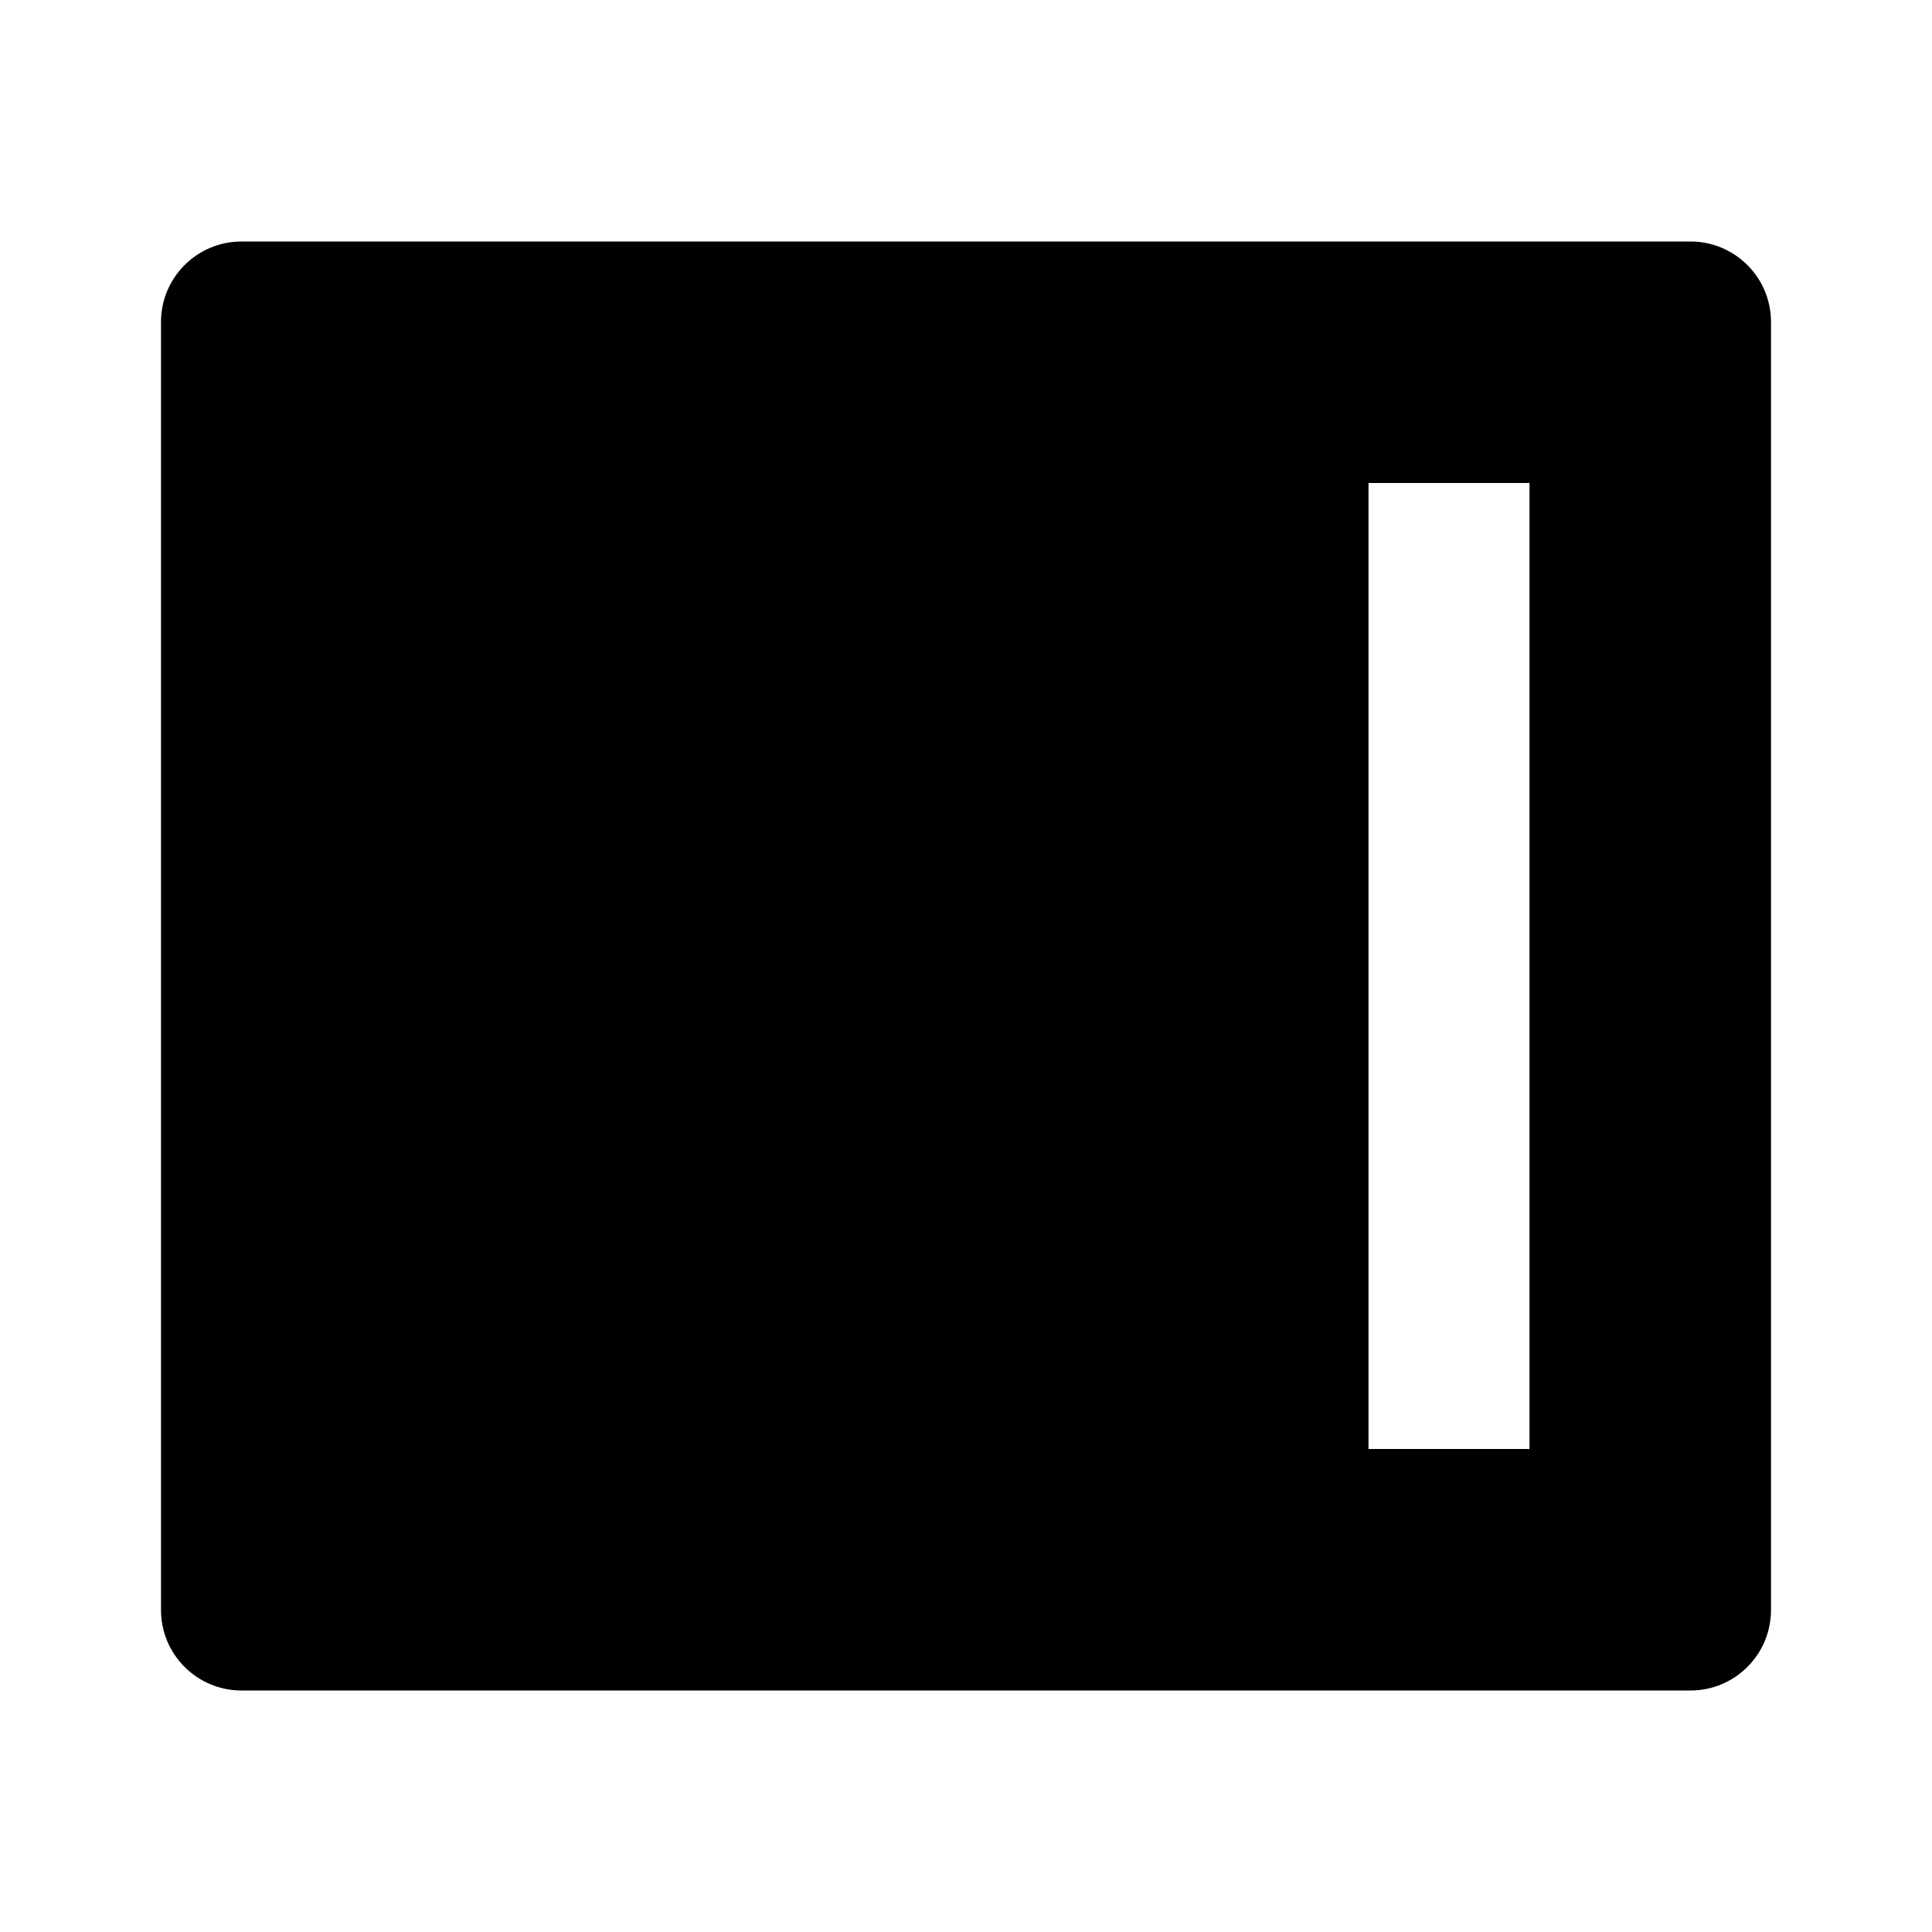
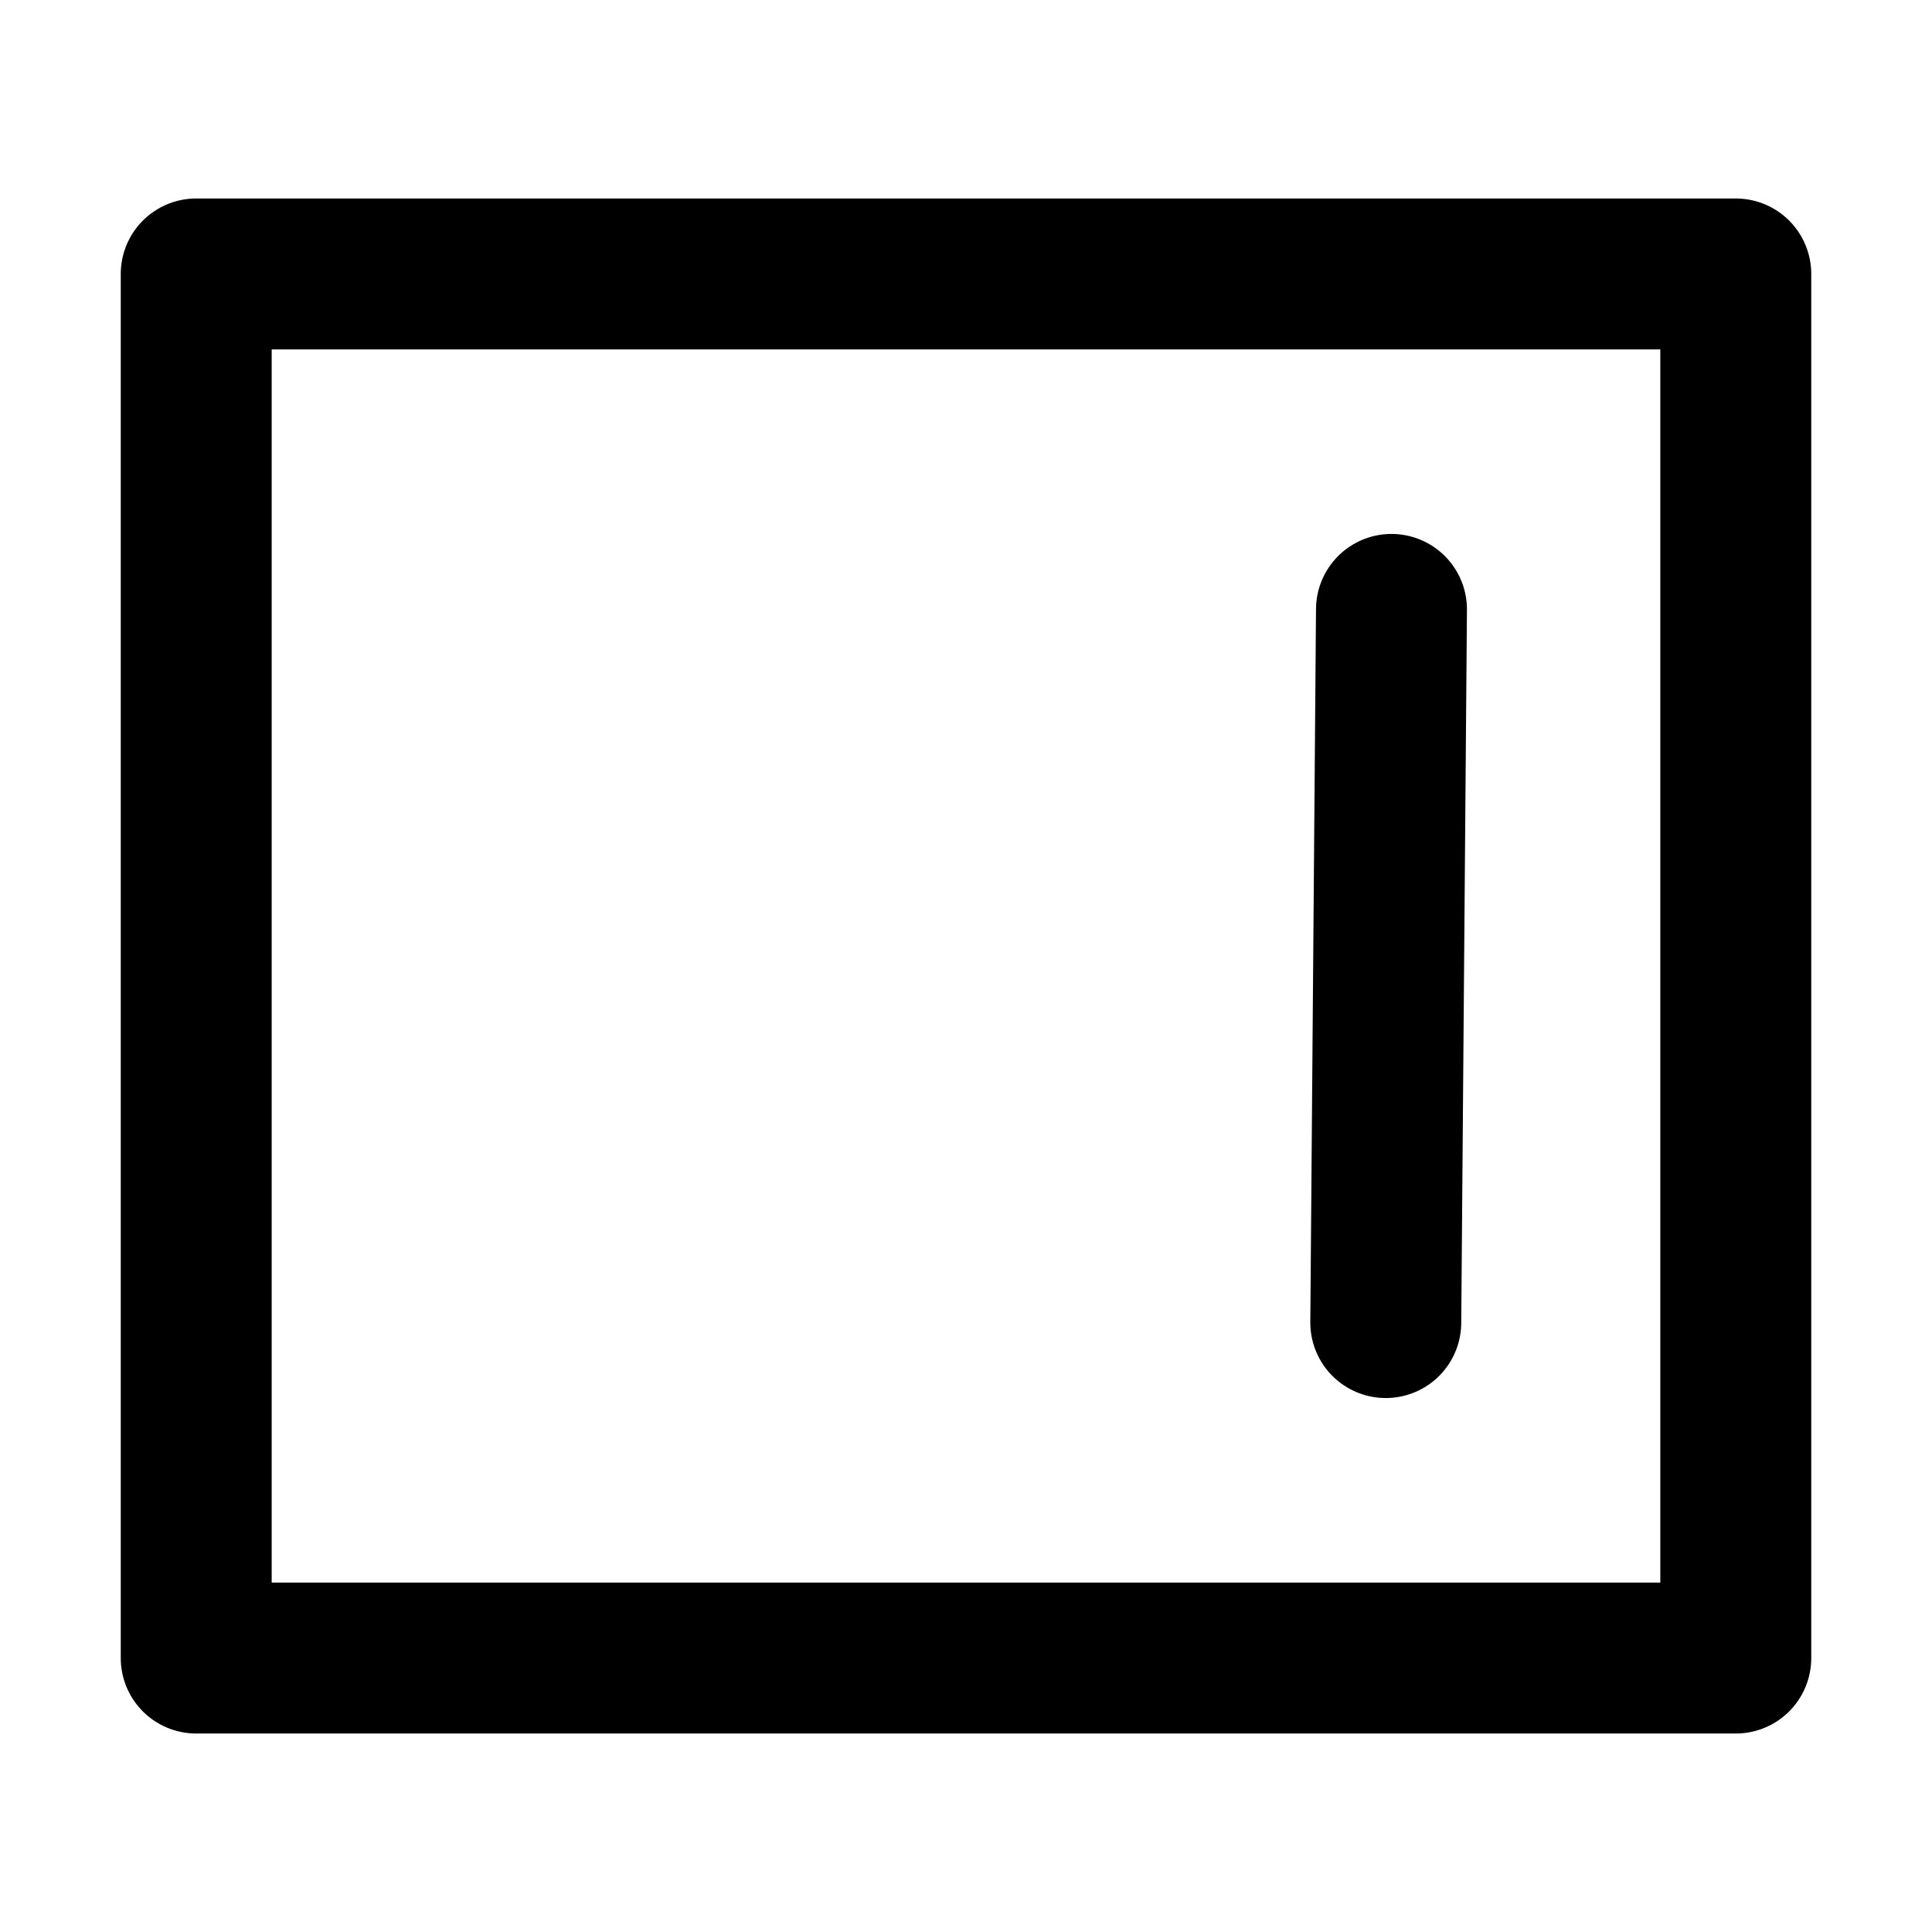
- <svg xmlns="http://www.w3.org/2000/svg" viewBox="0 0 24 24" width="16" height="16" fill="currentColor">
-   <path d="M21 3C21.552 3 22 3.448 22 4V20C22 20.552 21.552 21 21 21H3C2.448 21 2 20.552 2 20V4C2 3.448 2.448 3 3 3H21ZM19 6H17V18H19V6Z" />
+ <svg xmlns="http://www.w3.org/2000/svg" class="icon" width="16" height="16" p-id="5419" t="1784569638457" version="1.1" viewBox="0 0 81.92 81.92" xml:space="preserve">
+   <path x="8.32" y="11.616" width="65.28" height="58.688" d="m8.32 11.616h65.28v58.688h-65.28z" fill="none" stroke="currentColor" stroke-linecap="round" stroke-linejoin="round" stroke-width="6.4" />
+   <path d="m58.759 56.079 0.242-30.239" fill="none" stroke="currentColor" stroke-linecap="round" stroke-linejoin="round" stroke-width="6.4" />
</svg>
